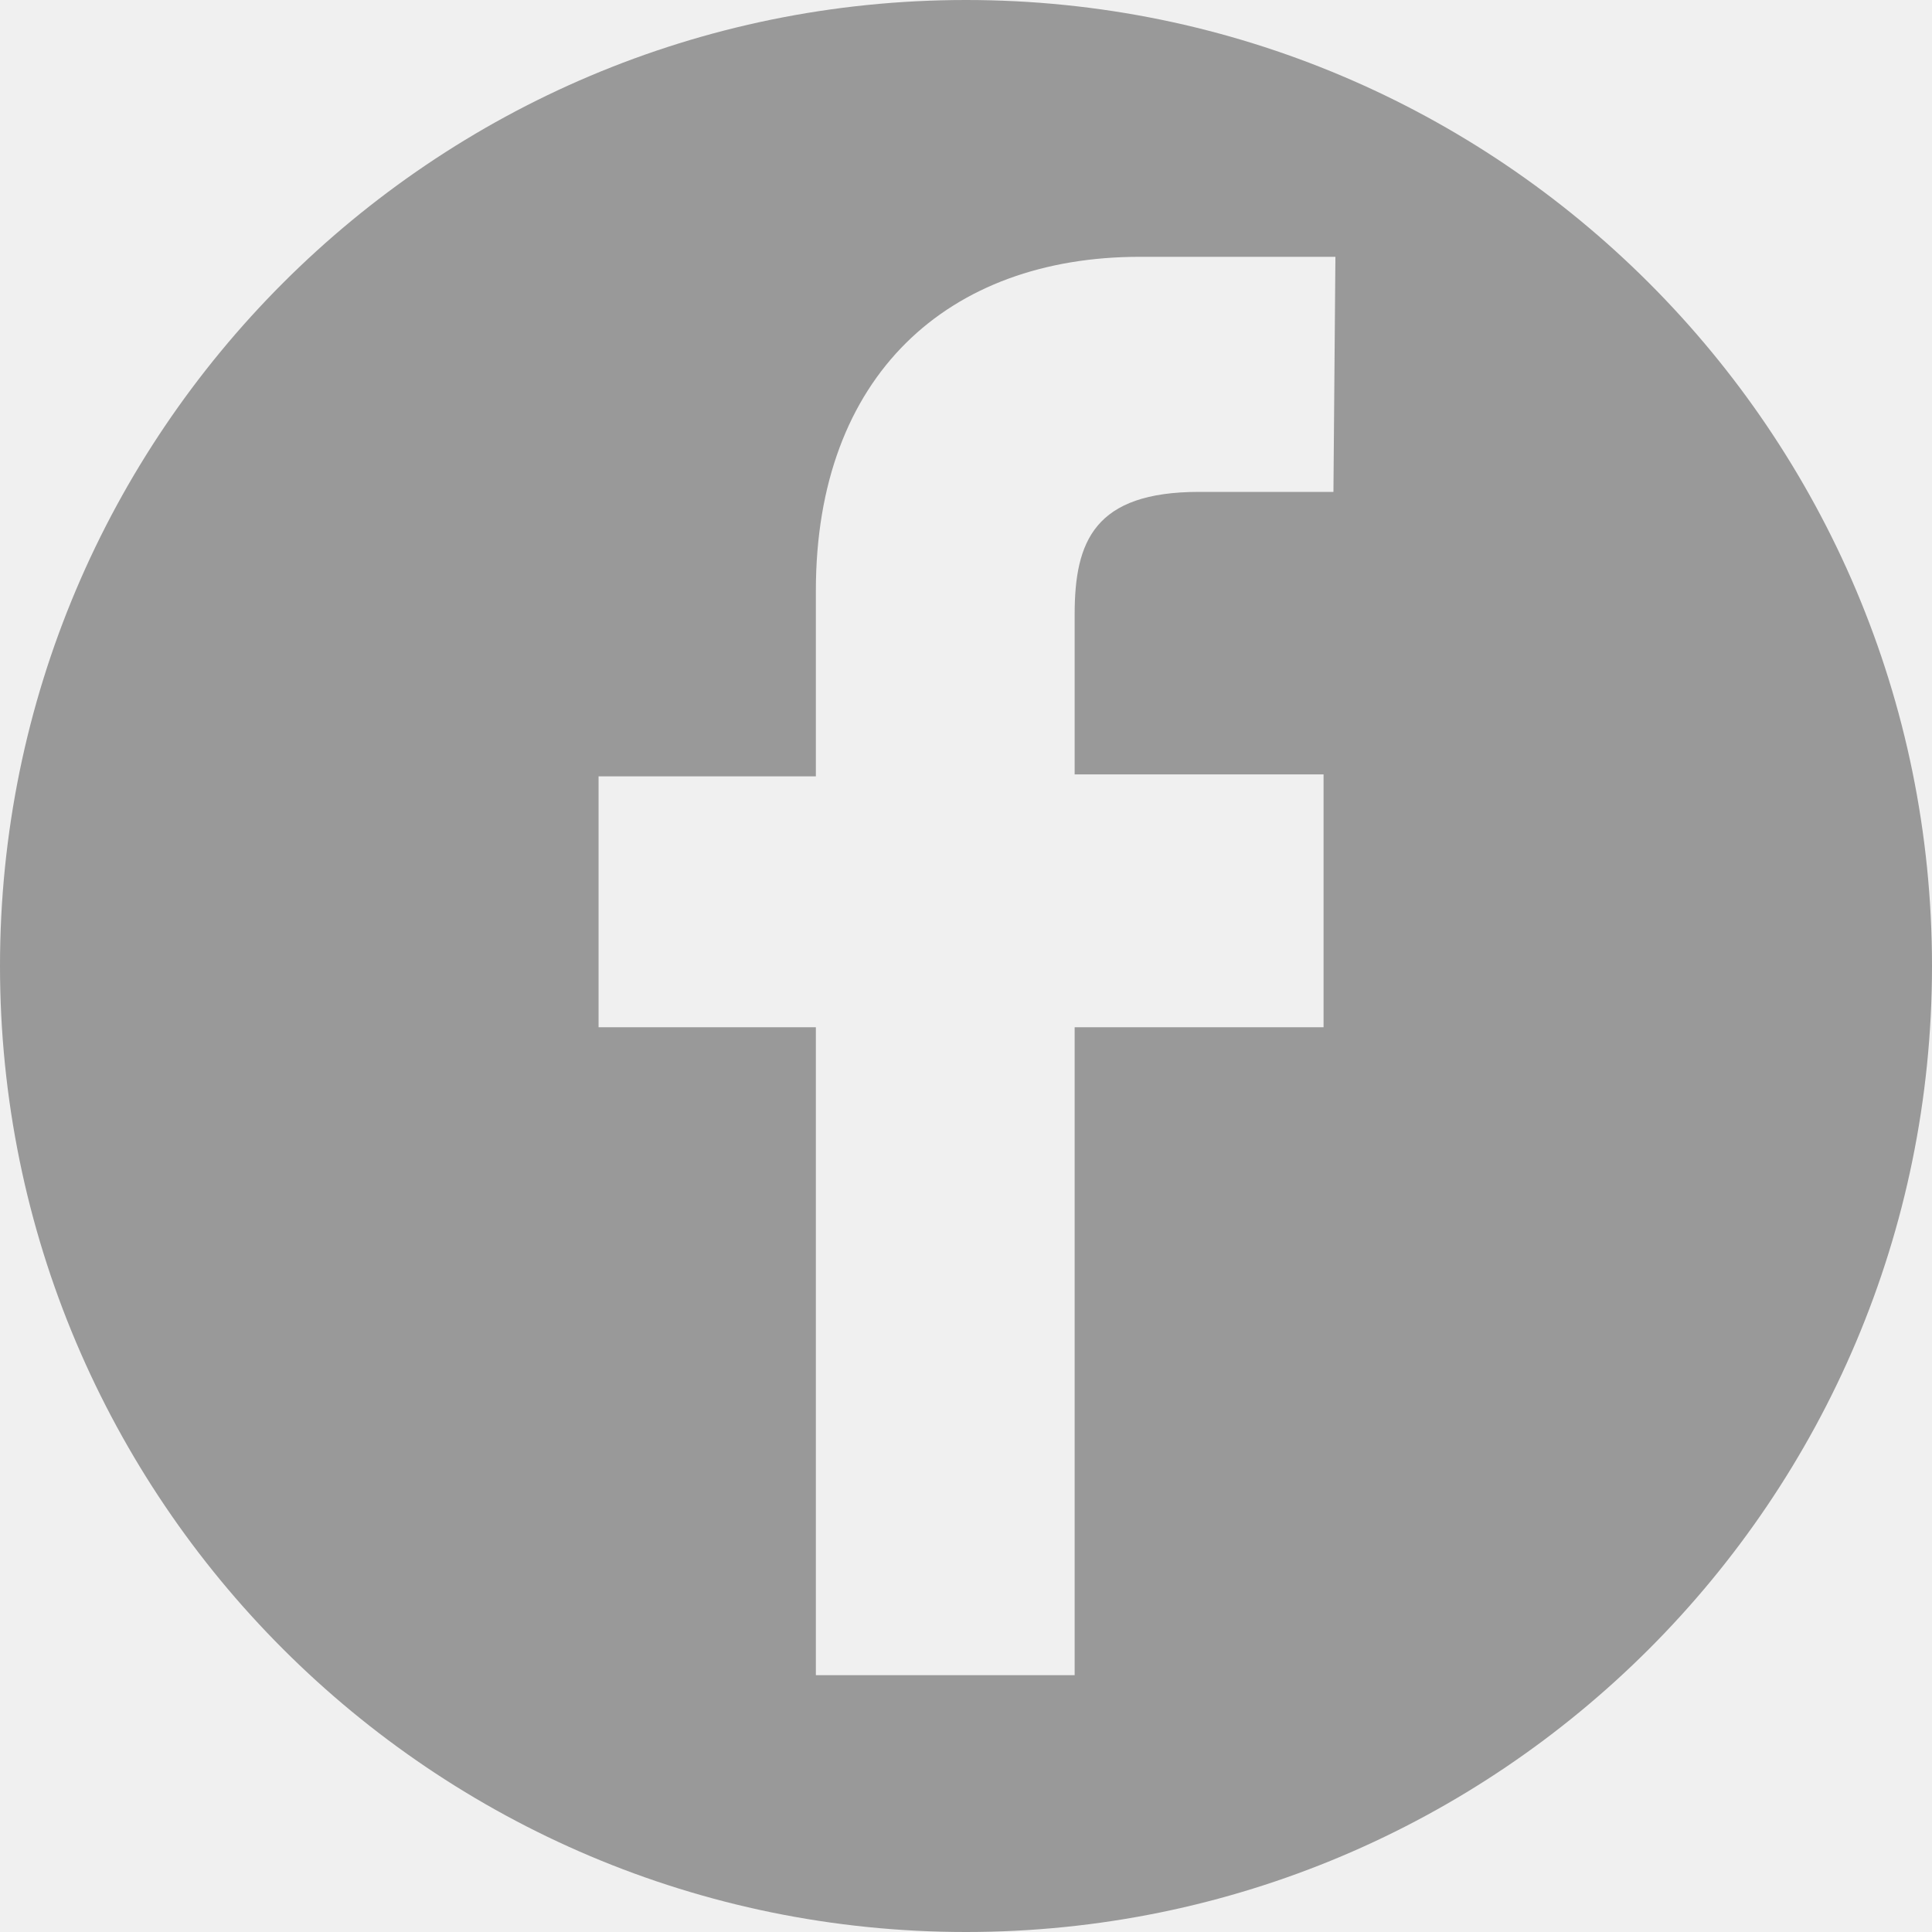
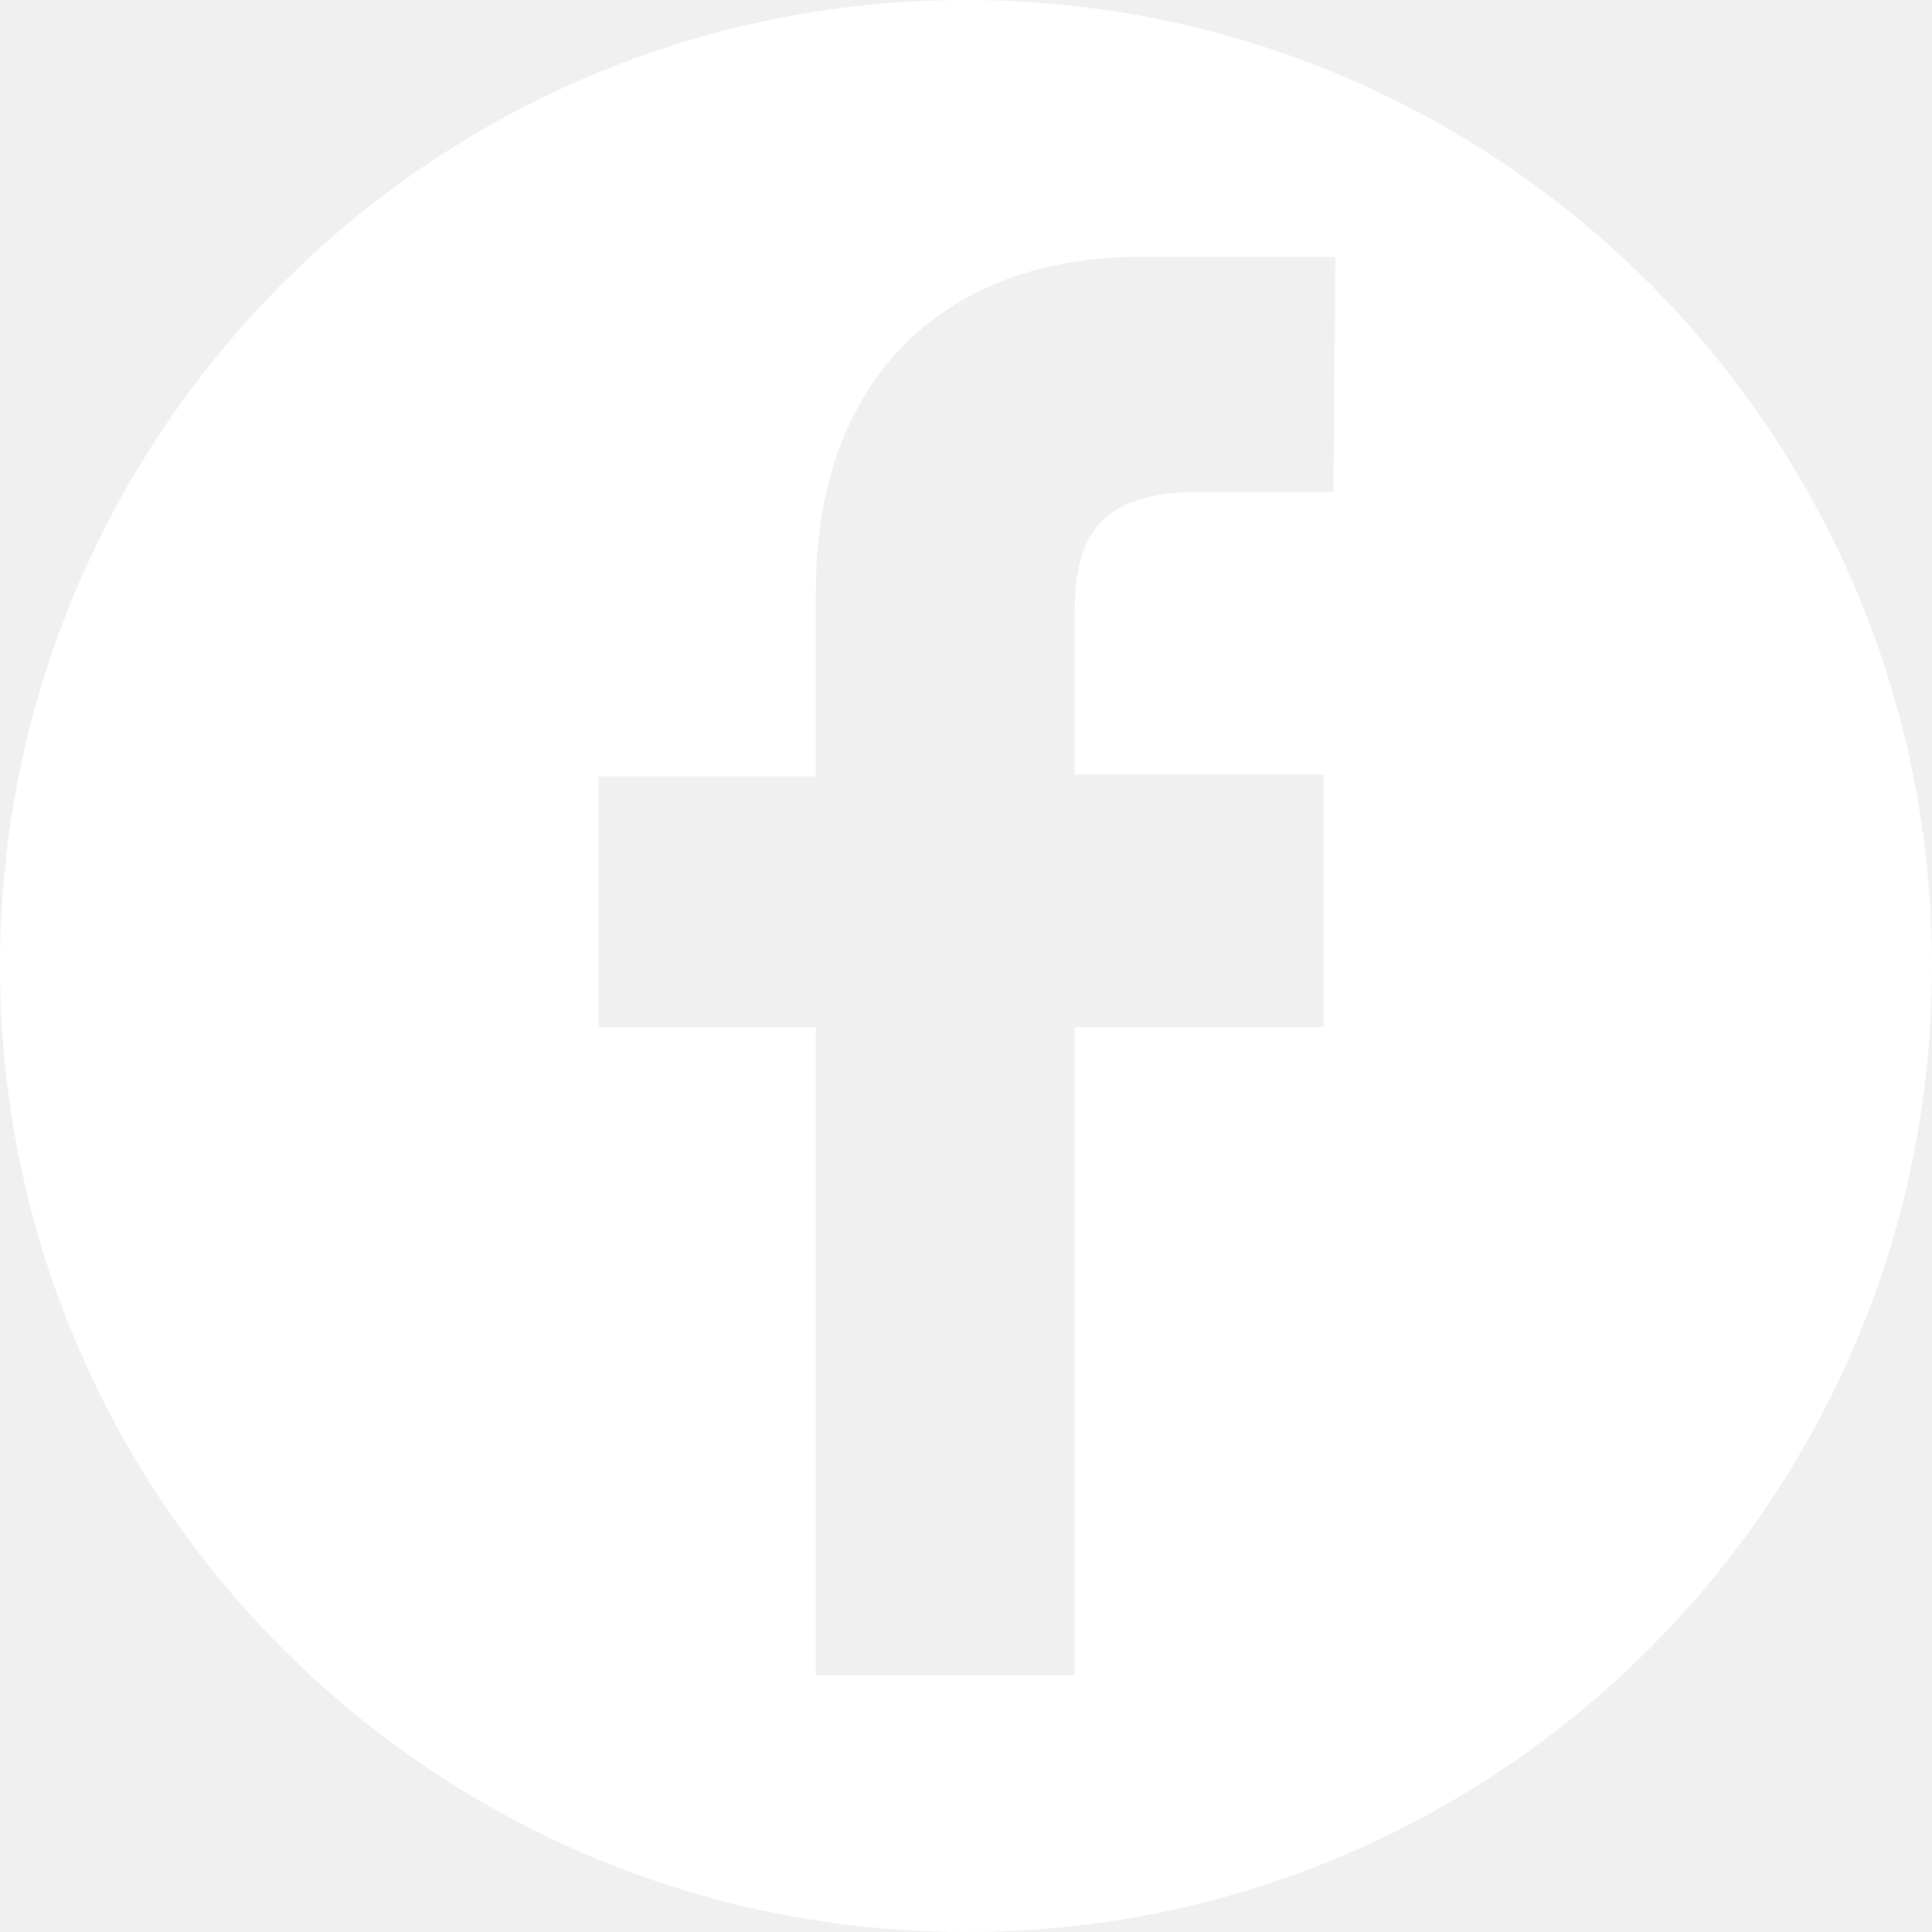
- <svg xmlns="http://www.w3.org/2000/svg" version="1.1" id="Capa_1" x="0px" y="0px" viewBox="0 0 97.8 97.8" style="enable-background:new 0 0 97.8 97.8;" xml:space="preserve">
-   <style type="text/css">
- 	.st0{fill:#999999;}
- </style>
-   <g>
-     <path class="st0" d="M48.9,0C21.9,0,0,21.9,0,48.9s21.9,48.9,48.9,48.9s48.9-21.9,48.9-48.9S75.9,0,48.9,0z M67.5,24.9l-6.8,0   c-5.3,0-6.3,2.5-6.3,6.2v8.1h12.6l0,12.8H54.4v32.8H41.3V52h-11V39.3h11v-9.4c0-10.9,6.7-16.9,16.4-16.9l9.9,0L67.5,24.9L67.5,24.9   z" />
+ <svg xmlns="http://www.w3.org/2000/svg" width="25" height="25" viewBox="0 0 25 25" fill="none">
+   <g clip-path="url(#clip0)">
+     <path d="M12.5 0C5.598 0 0 5.598 0 12.5C0 19.402 5.598 25 12.5 25C19.402 25 25 19.402 25 12.5C25 5.598 19.402 0 12.5 0ZM17.255 6.365H15.516C14.162 6.365 13.906 7.004 13.906 7.95V10.02H17.127V13.292H13.906V21.677H10.557V13.292H7.745V10.046H10.557V7.643C10.557 4.857 12.27 3.323 14.749 3.323H17.28L17.255 6.365Z" fill="white" />
  </g>
+   <defs>
+     <clipPath id="clip0">
+       <rect width="25" height="25" fill="white" />
+     </clipPath>
+   </defs>
</svg>
